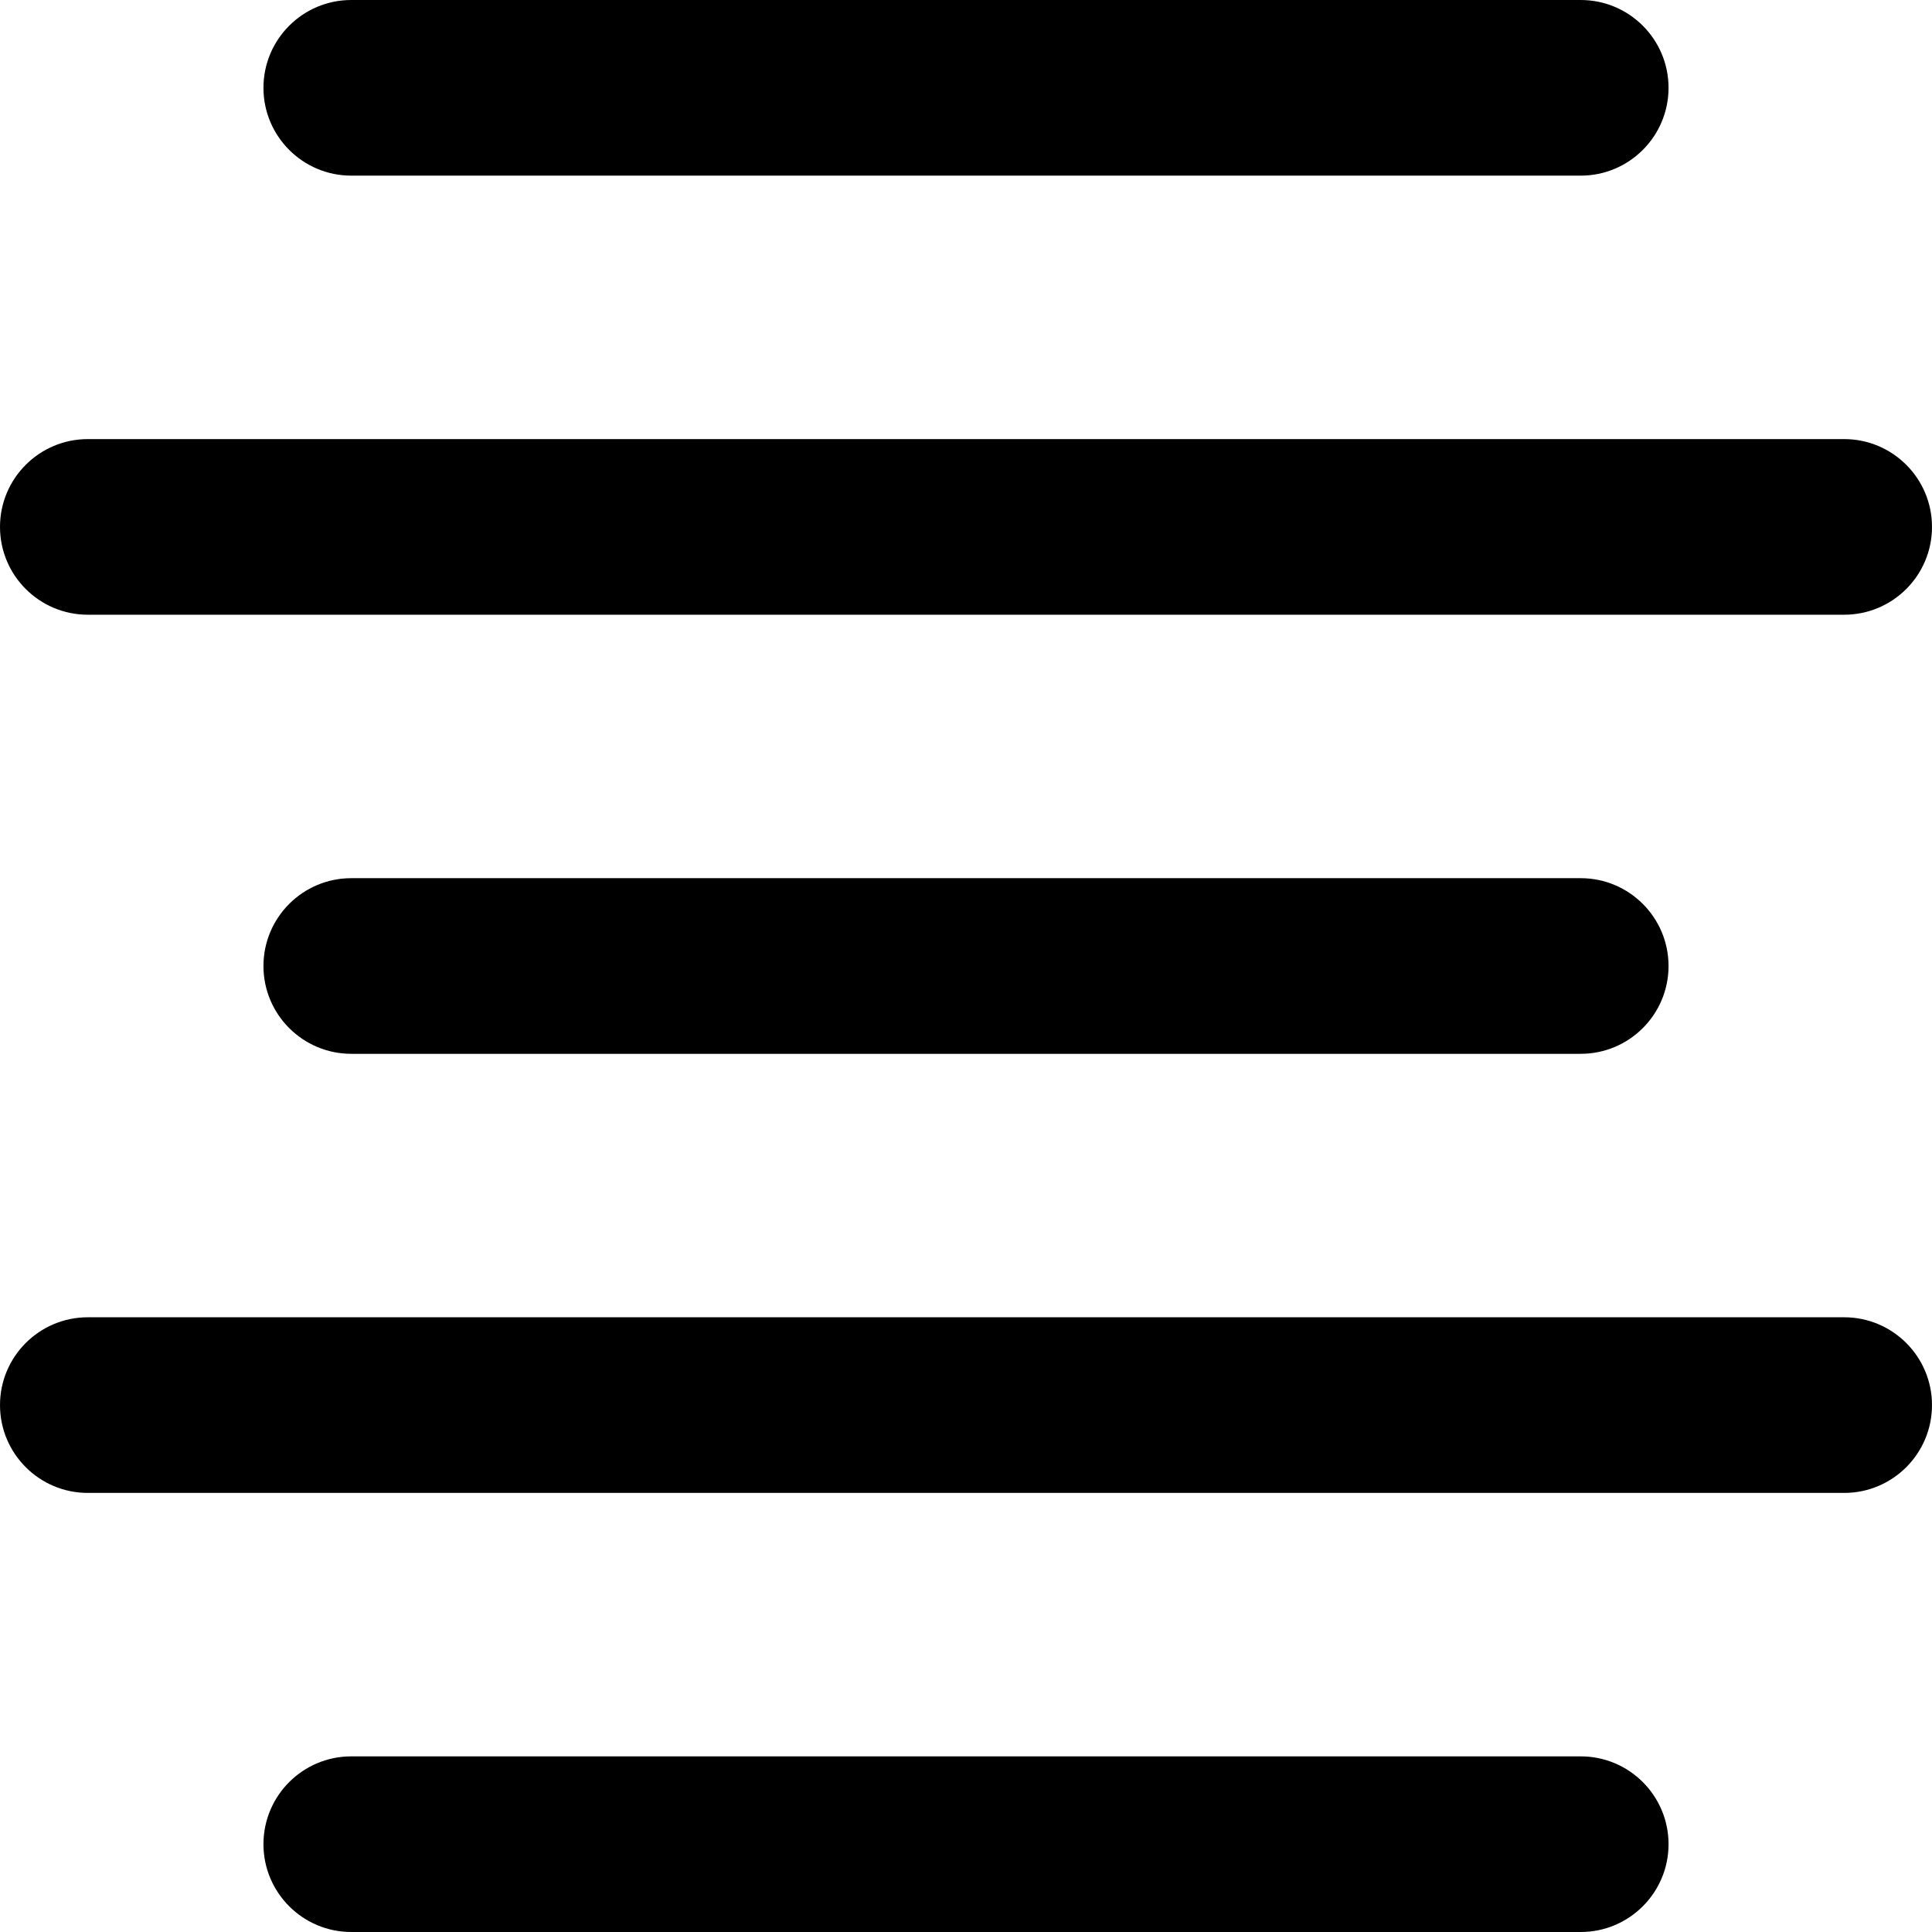
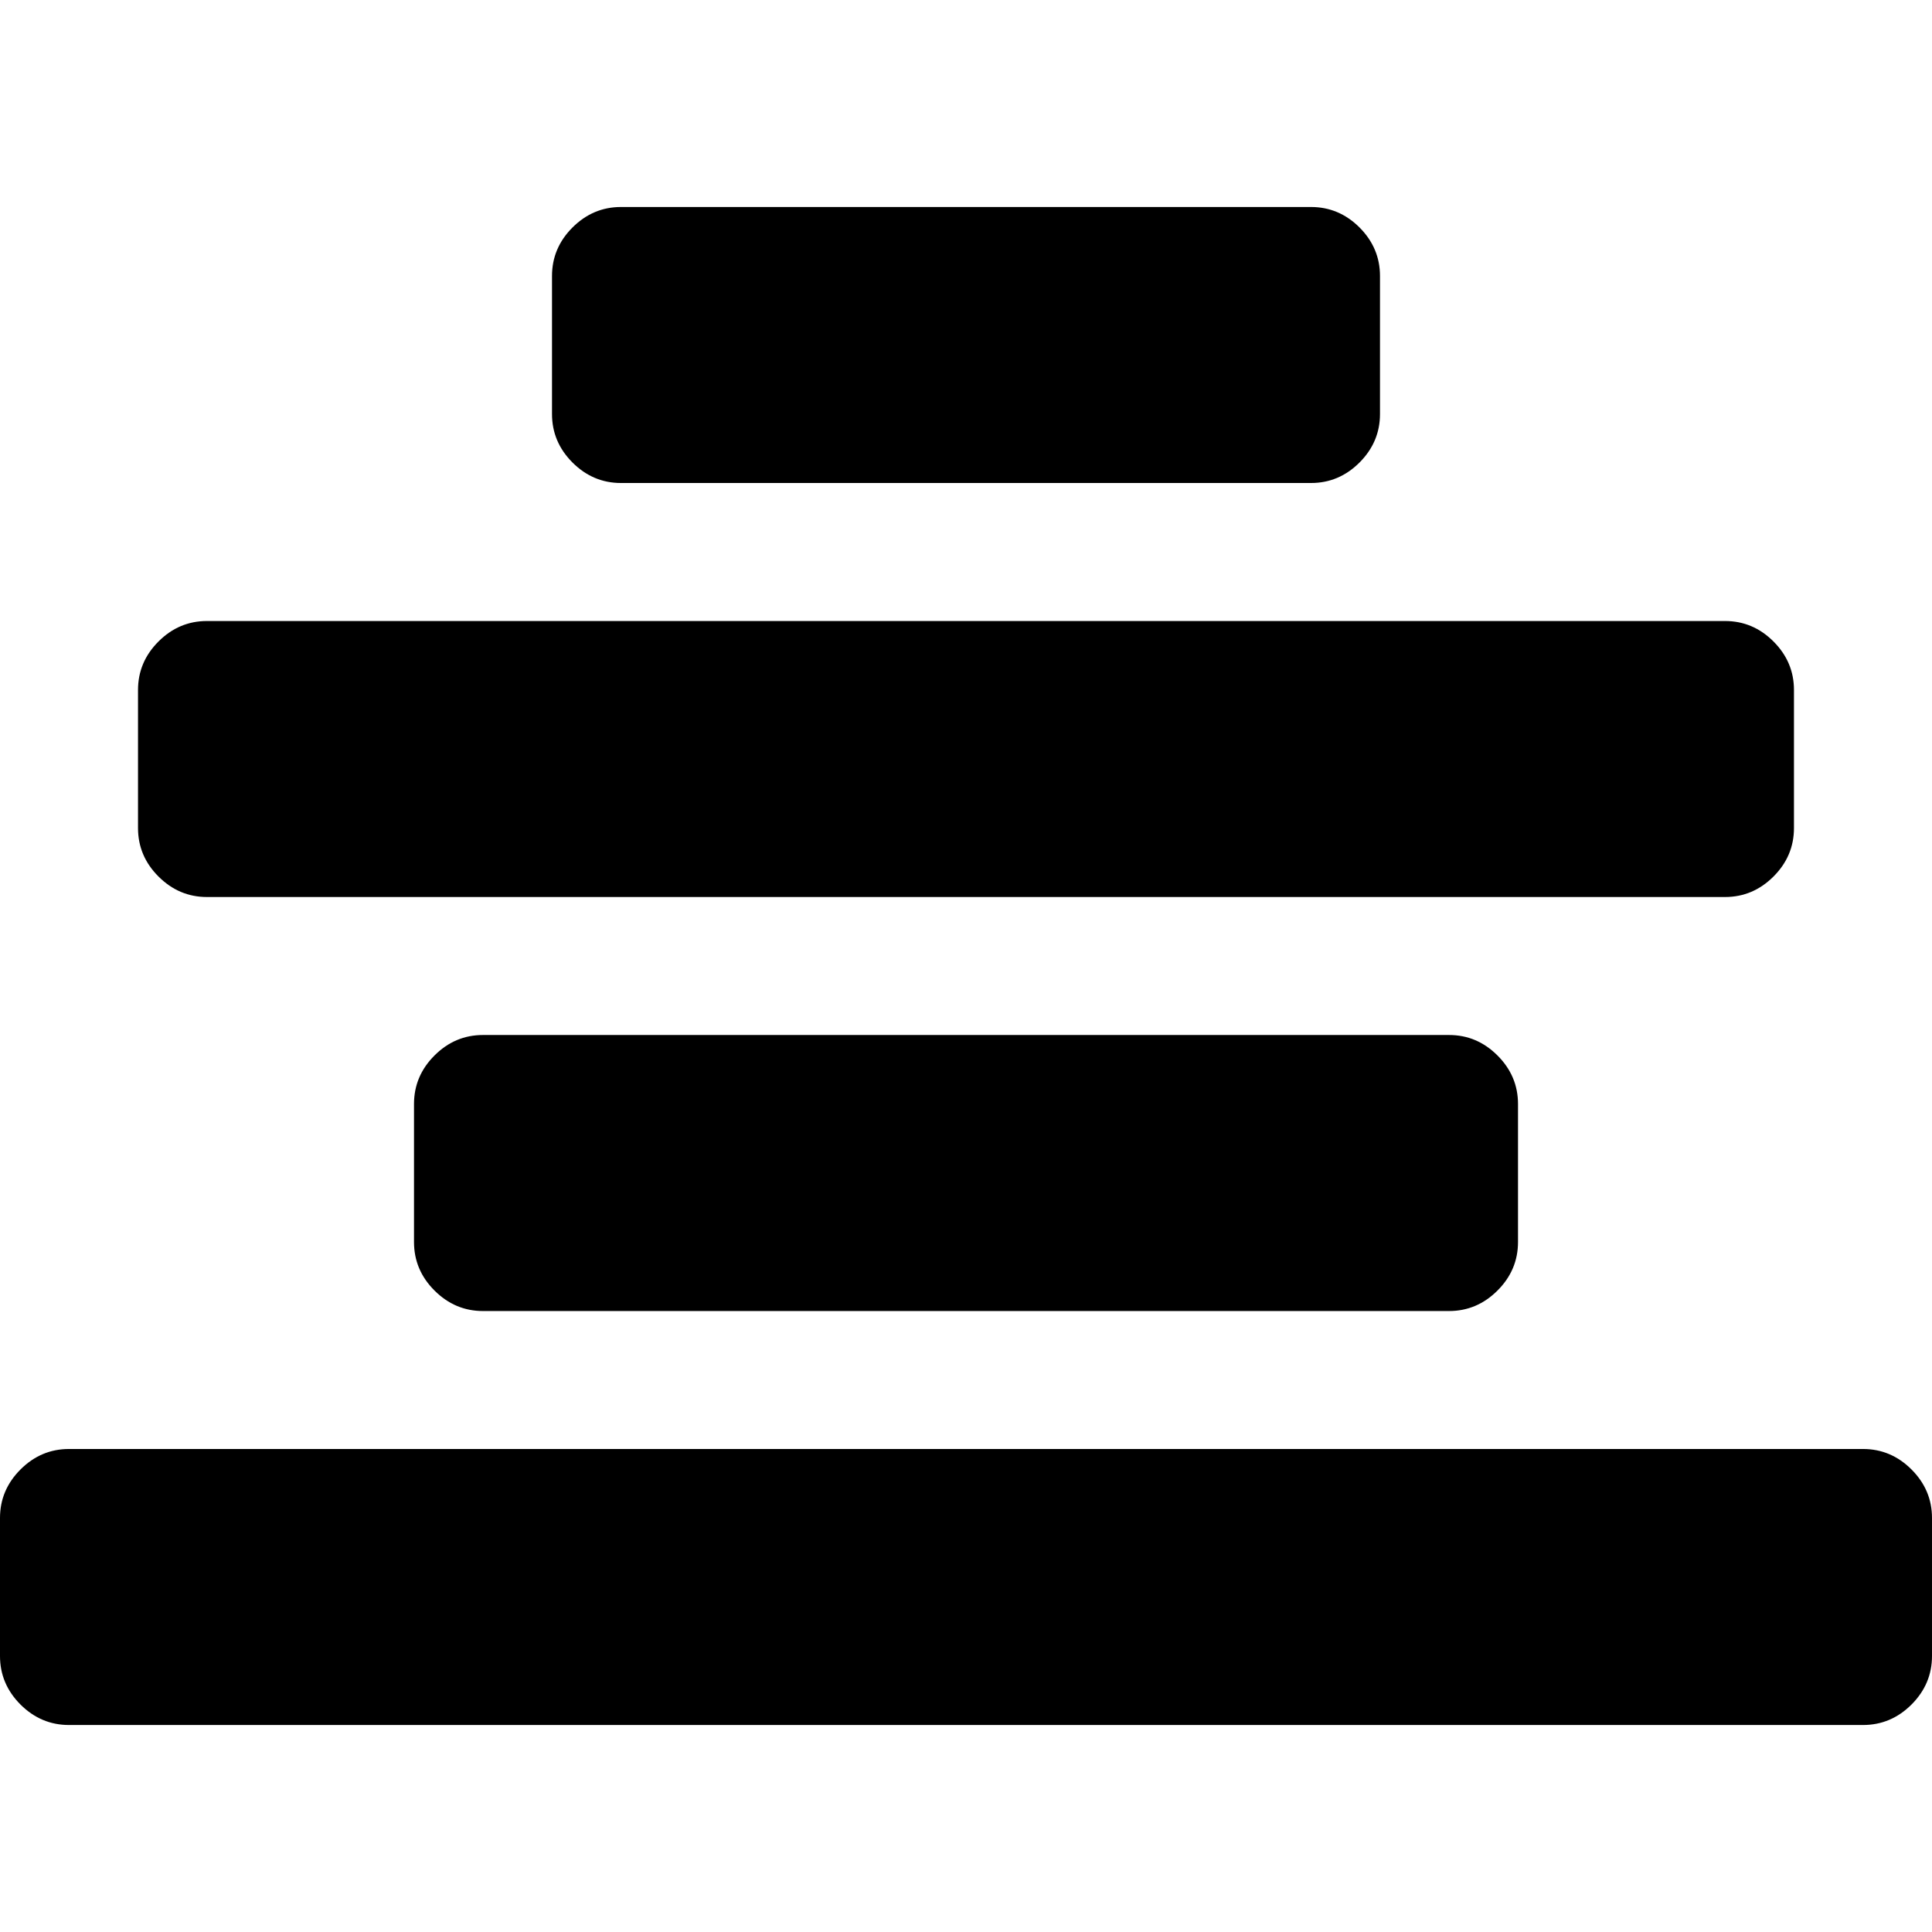
- <svg xmlns="http://www.w3.org/2000/svg" height="469.333pt" viewBox="0 0 469.333 469.333" width="469.333pt">
-   <path d="m384 42.668h-298.668c-11.773 0-21.332-9.559-21.332-21.336 0-11.773 9.559-21.332 21.332-21.332h298.668c11.777 0 21.332 9.559 21.332 21.332 0 11.777-9.555 21.336-21.332 21.336zm0 0" />
-   <path d="m448 149.332h-426.668c-11.773 0-21.332-9.555-21.332-21.332s9.559-21.332 21.332-21.332h426.668c11.777 0 21.332 9.555 21.332 21.332s-9.555 21.332-21.332 21.332zm0 0" />
-   <path d="m384 256h-298.668c-11.773 0-21.332-9.559-21.332-21.332 0-11.777 9.559-21.336 21.332-21.336h298.668c11.777 0 21.332 9.559 21.332 21.336 0 11.773-9.555 21.332-21.332 21.332zm0 0" />
-   <path d="m448 362.668h-426.668c-11.773 0-21.332-9.559-21.332-21.336 0-11.773 9.559-21.332 21.332-21.332h426.668c11.777 0 21.332 9.559 21.332 21.332 0 11.777-9.555 21.336-21.332 21.336zm0 0" />
-   <path d="m384 469.332h-298.668c-11.773 0-21.332-9.555-21.332-21.332s9.559-21.332 21.332-21.332h298.668c11.777 0 21.332 9.555 21.332 21.332s-9.555 21.332-21.332 21.332zm0 0" />
+ <svg xmlns="http://www.w3.org/2000/svg" version="1.1" id="Capa_1" x="0px" y="0px" width="511.63px" height="511.631px" viewBox="0 0 511.63 511.631" style="enable-background:new 0 0 511.63 511.631;" xml:space="preserve">
+   <g>
+     <path d="M511.63,401.994v36.546c0,4.948-1.811,9.232-5.425,12.854c-3.617,3.61-7.905,5.421-12.85,5.421H18.274   c-4.947,0-9.23-1.811-12.851-5.421C1.809,447.772,0,443.488,0,438.54v-36.546c0-4.948,1.809-9.232,5.424-12.847   c3.618-3.617,7.898-5.427,12.851-5.427h475.082c4.944,0,9.232,1.81,12.85,5.427C509.82,392.762,511.63,397.046,511.63,401.994z    M127.91,274.088c-4.952,0-9.233,1.811-12.85,5.428c-3.618,3.613-5.424,7.901-5.424,12.847v36.545   c0,4.948,1.807,9.236,5.424,12.847c3.62,3.617,7.901,5.432,12.85,5.432h255.813c4.948,0,9.233-1.814,12.847-5.432   c3.617-3.61,5.428-7.898,5.428-12.847v-36.545c0-4.945-1.811-9.233-5.428-12.847c-3.613-3.617-7.898-5.428-12.847-5.428H127.91z    M54.821,237.548H456.81c4.949,0,9.233-1.812,12.848-5.429c3.613-3.612,5.42-7.898,5.42-12.845v-36.547   c0-4.952-1.807-9.231-5.42-12.847c-3.614-3.617-7.898-5.424-12.848-5.424H54.821c-4.952,0-9.235,1.807-12.85,5.424   c-3.617,3.615-5.424,7.898-5.424,12.847v36.547c0,4.947,1.807,9.233,5.424,12.845C45.59,235.736,49.869,237.548,54.821,237.548z    M164.457,127.909h182.714c4.948,0,9.236-1.809,12.854-5.424c3.613-3.617,5.424-7.898,5.424-12.847V73.091   c0-4.948-1.811-9.229-5.417-12.85c-3.62-3.612-7.905-5.424-12.854-5.424H164.457c-4.952,0-9.235,1.812-12.85,5.424   c-3.617,3.617-5.426,7.902-5.426,12.85v36.547c0,4.948,1.809,9.229,5.426,12.847C155.226,126.1,159.508,127.909,164.457,127.909z" />
+   </g>
+   <g>
+ </g>
+   <g>
+ </g>
+   <g>
+ </g>
+   <g>
+ </g>
+   <g>
+ </g>
+   <g>
+ </g>
+   <g>
+ </g>
+   <g>
+ </g>
+   <g>
+ </g>
+   <g>
+ </g>
+   <g>
+ </g>
+   <g>
+ </g>
+   <g>
+ </g>
+   <g>
+ </g>
+   <g>
+ </g>
</svg>
